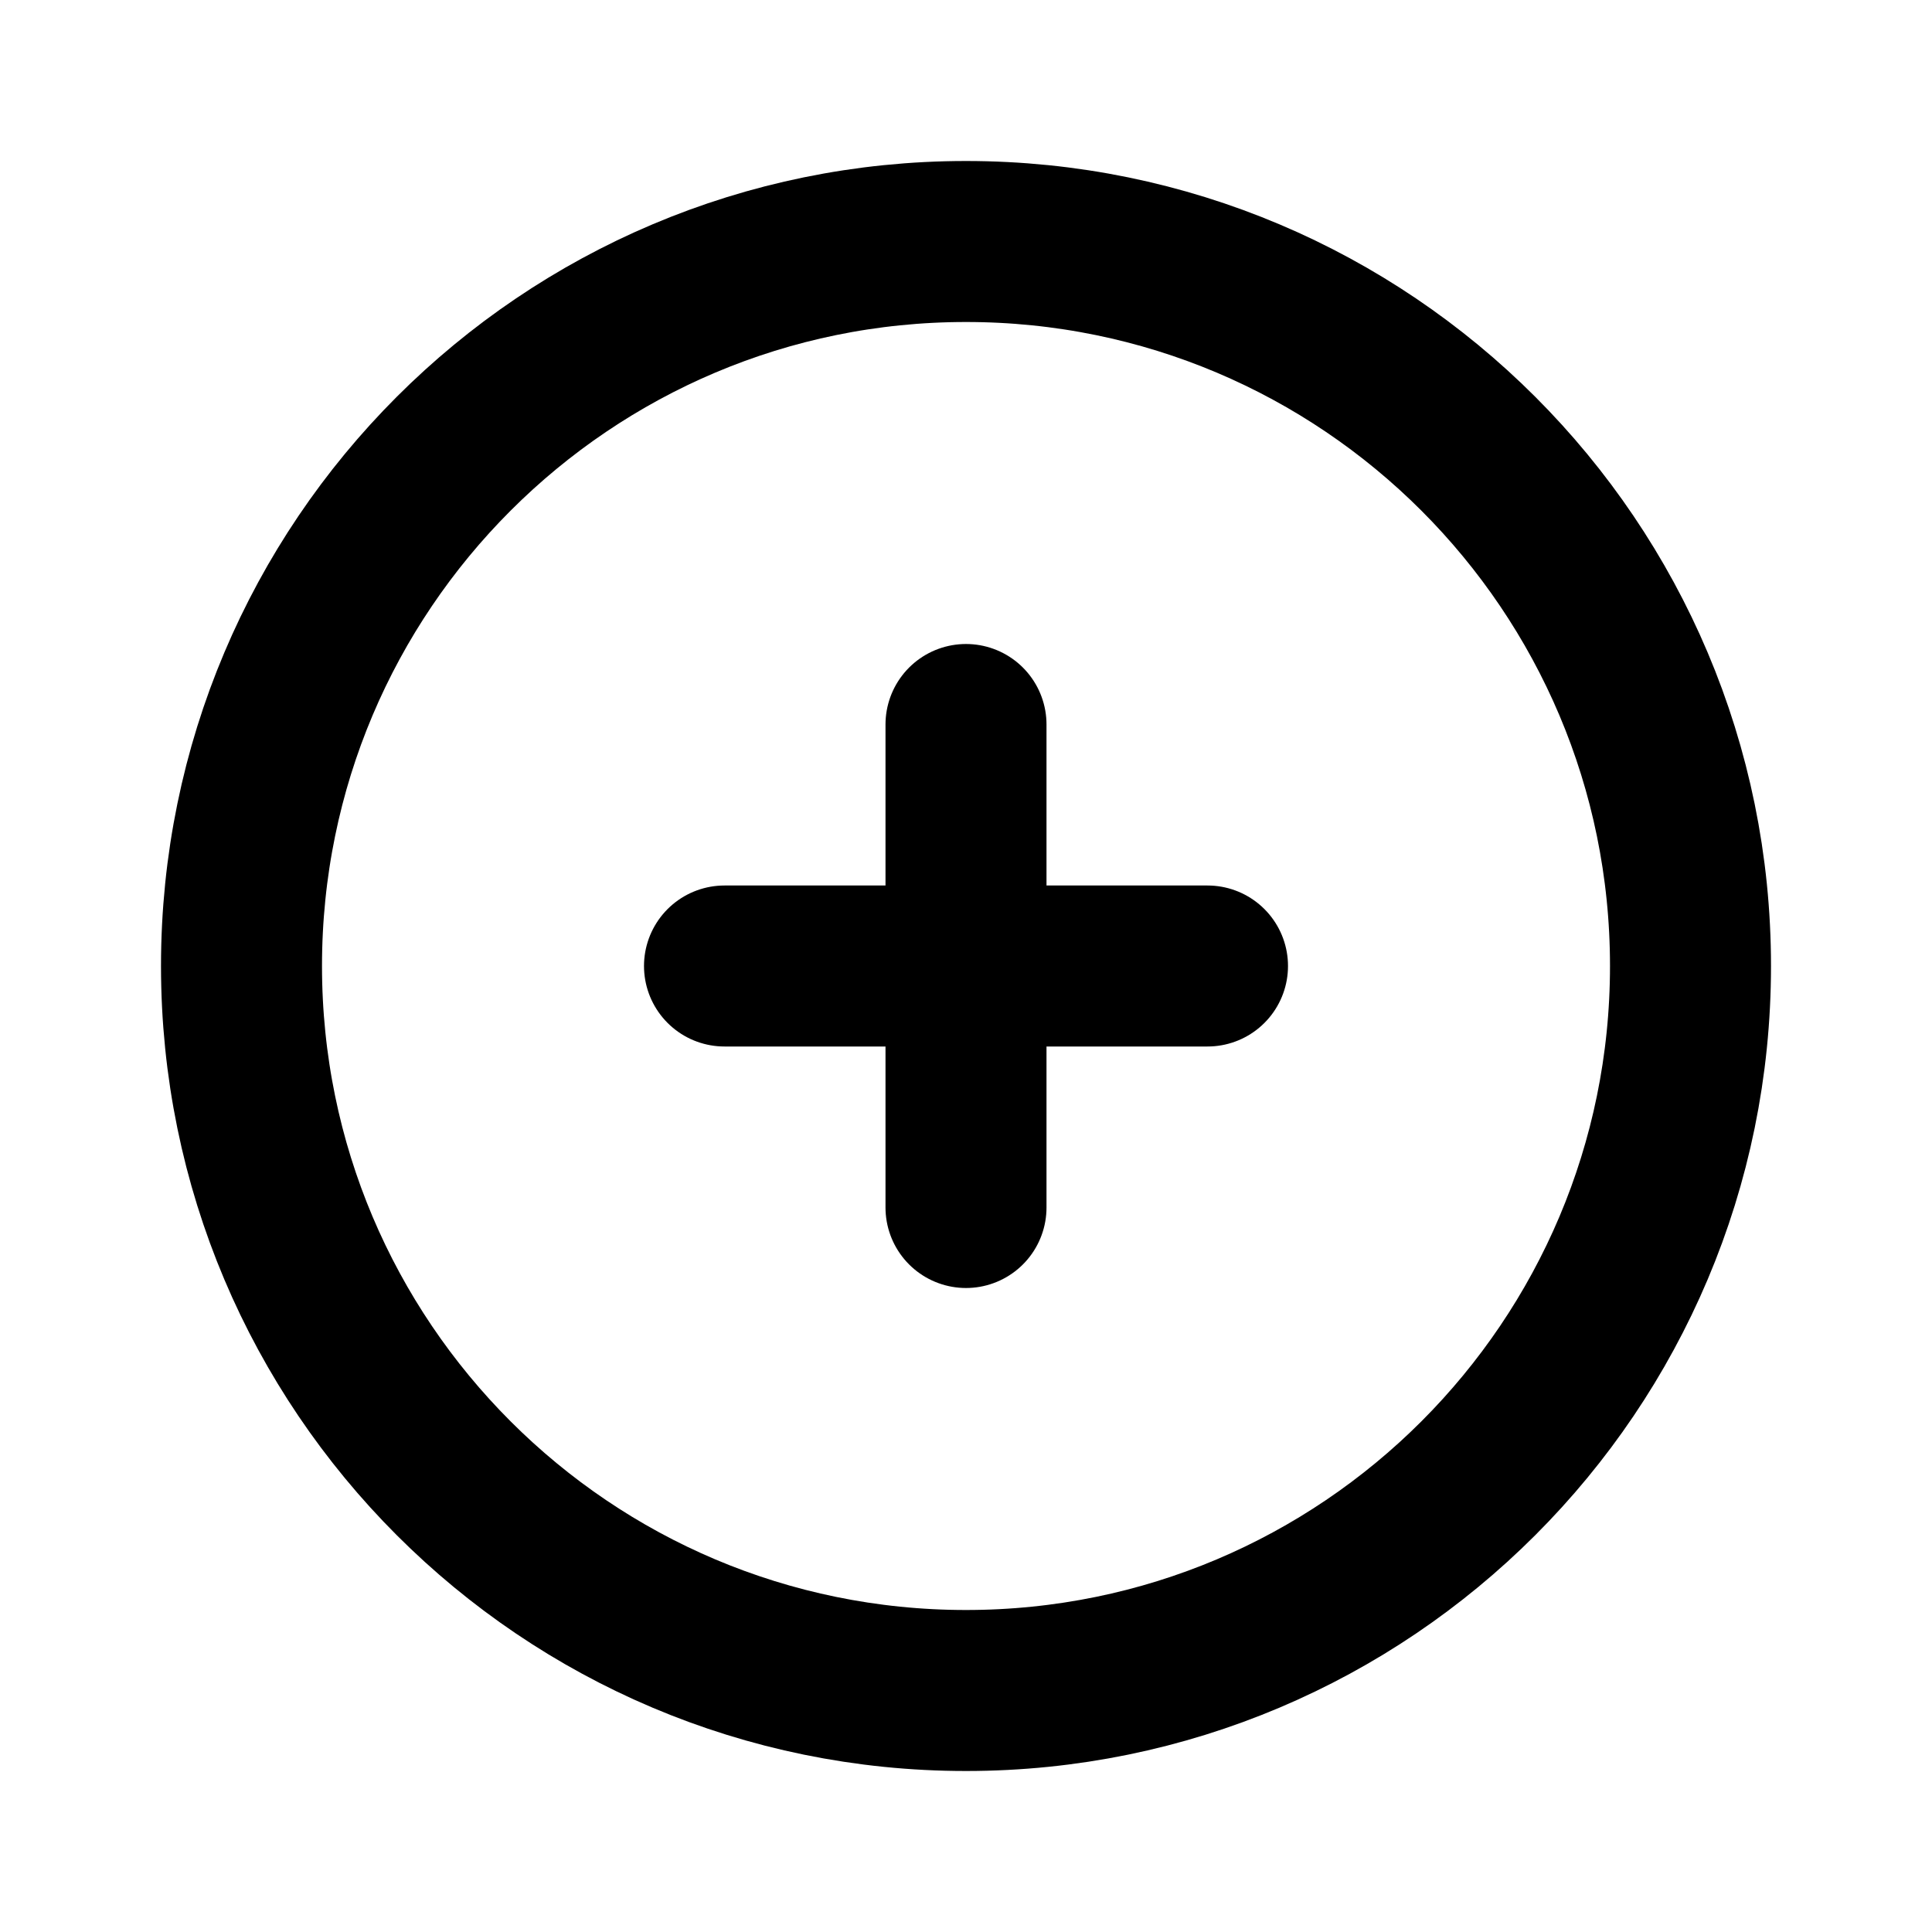
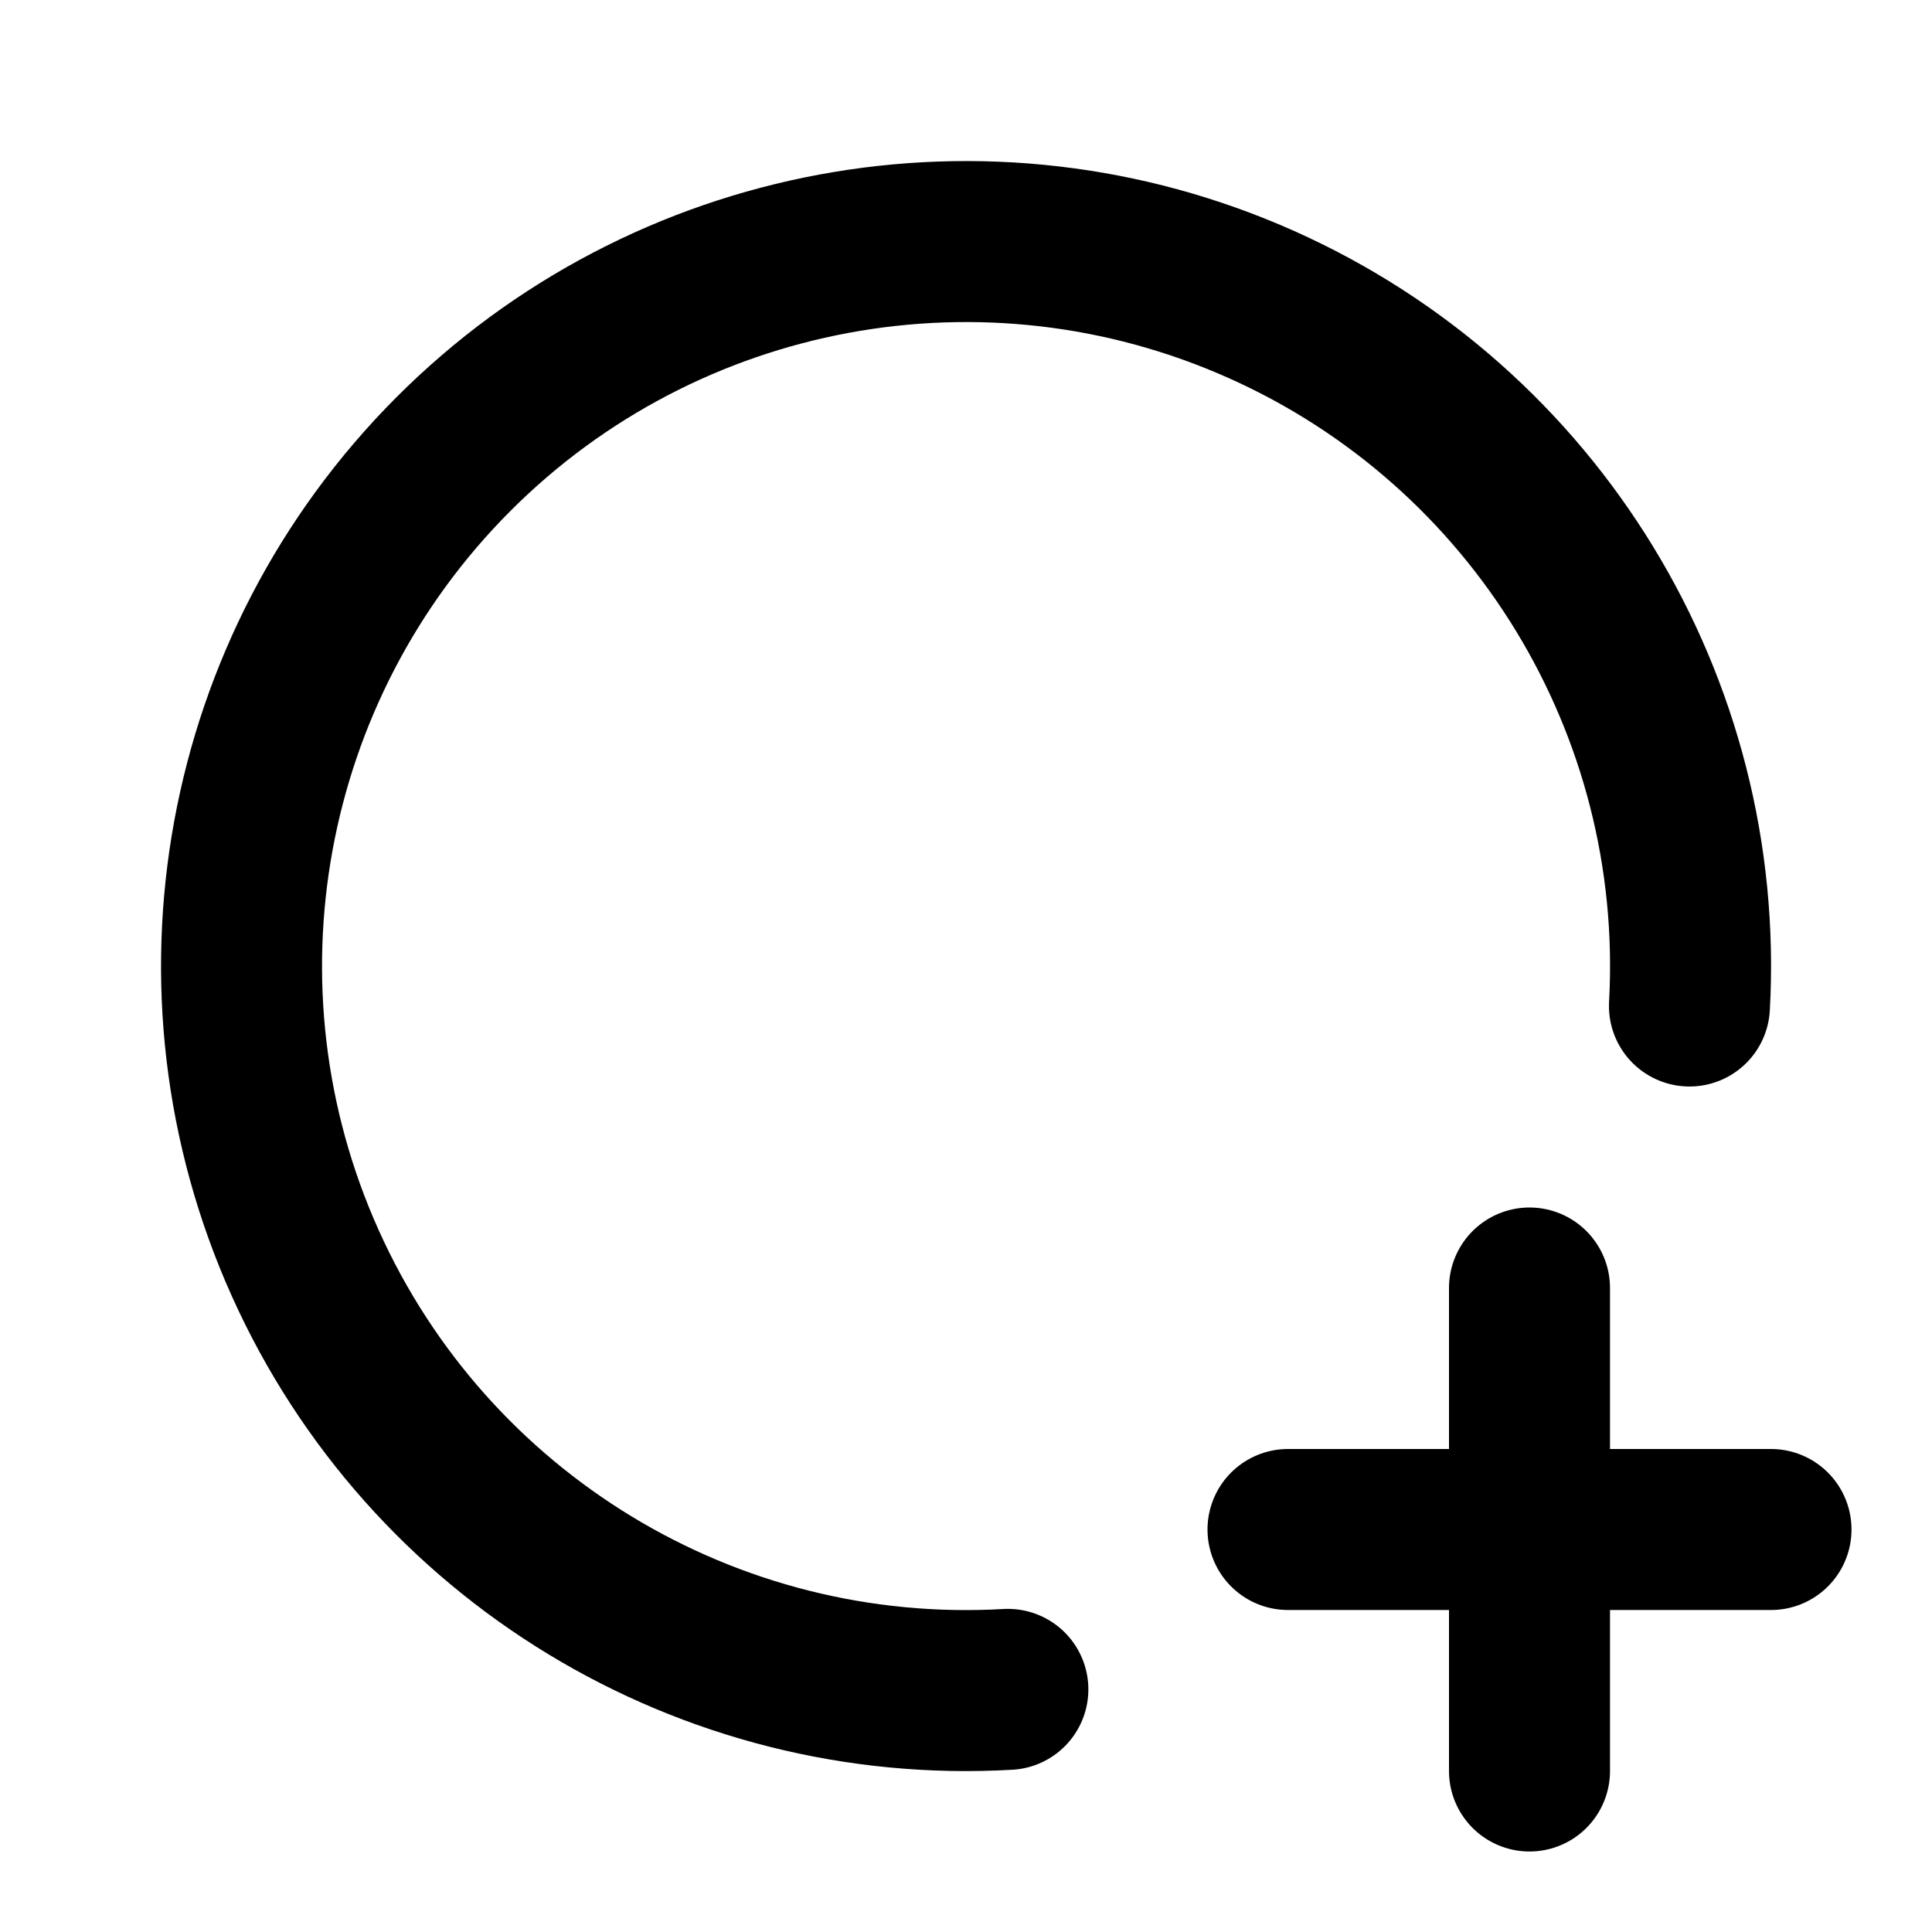
<svg xmlns="http://www.w3.org/2000/svg" class="icon icon-tabler icon-tabler-circle-plus" width="24" height="24" viewBox="0 0 24 24" stroke-width="2" stroke="currentColor" fill="none" stroke-linecap="round" stroke-linejoin="round">
  <path stroke="none" d="M0 0h24v24H0z" fill="none" />
-   <path d="M12 12m-9 0a9 9 0 1 0 18 0a9 9 0 1 0 -18 0" />
-   <path d="M9 12l6 0" />
-   <path d="M12 9l0 6" />
+   <path d="M20.987 12.497a9 9 0 1 0 -8.467 8.489" />
+   <path d="M16 19h6" />
+   <path d="M19 16v6" />
</svg>
